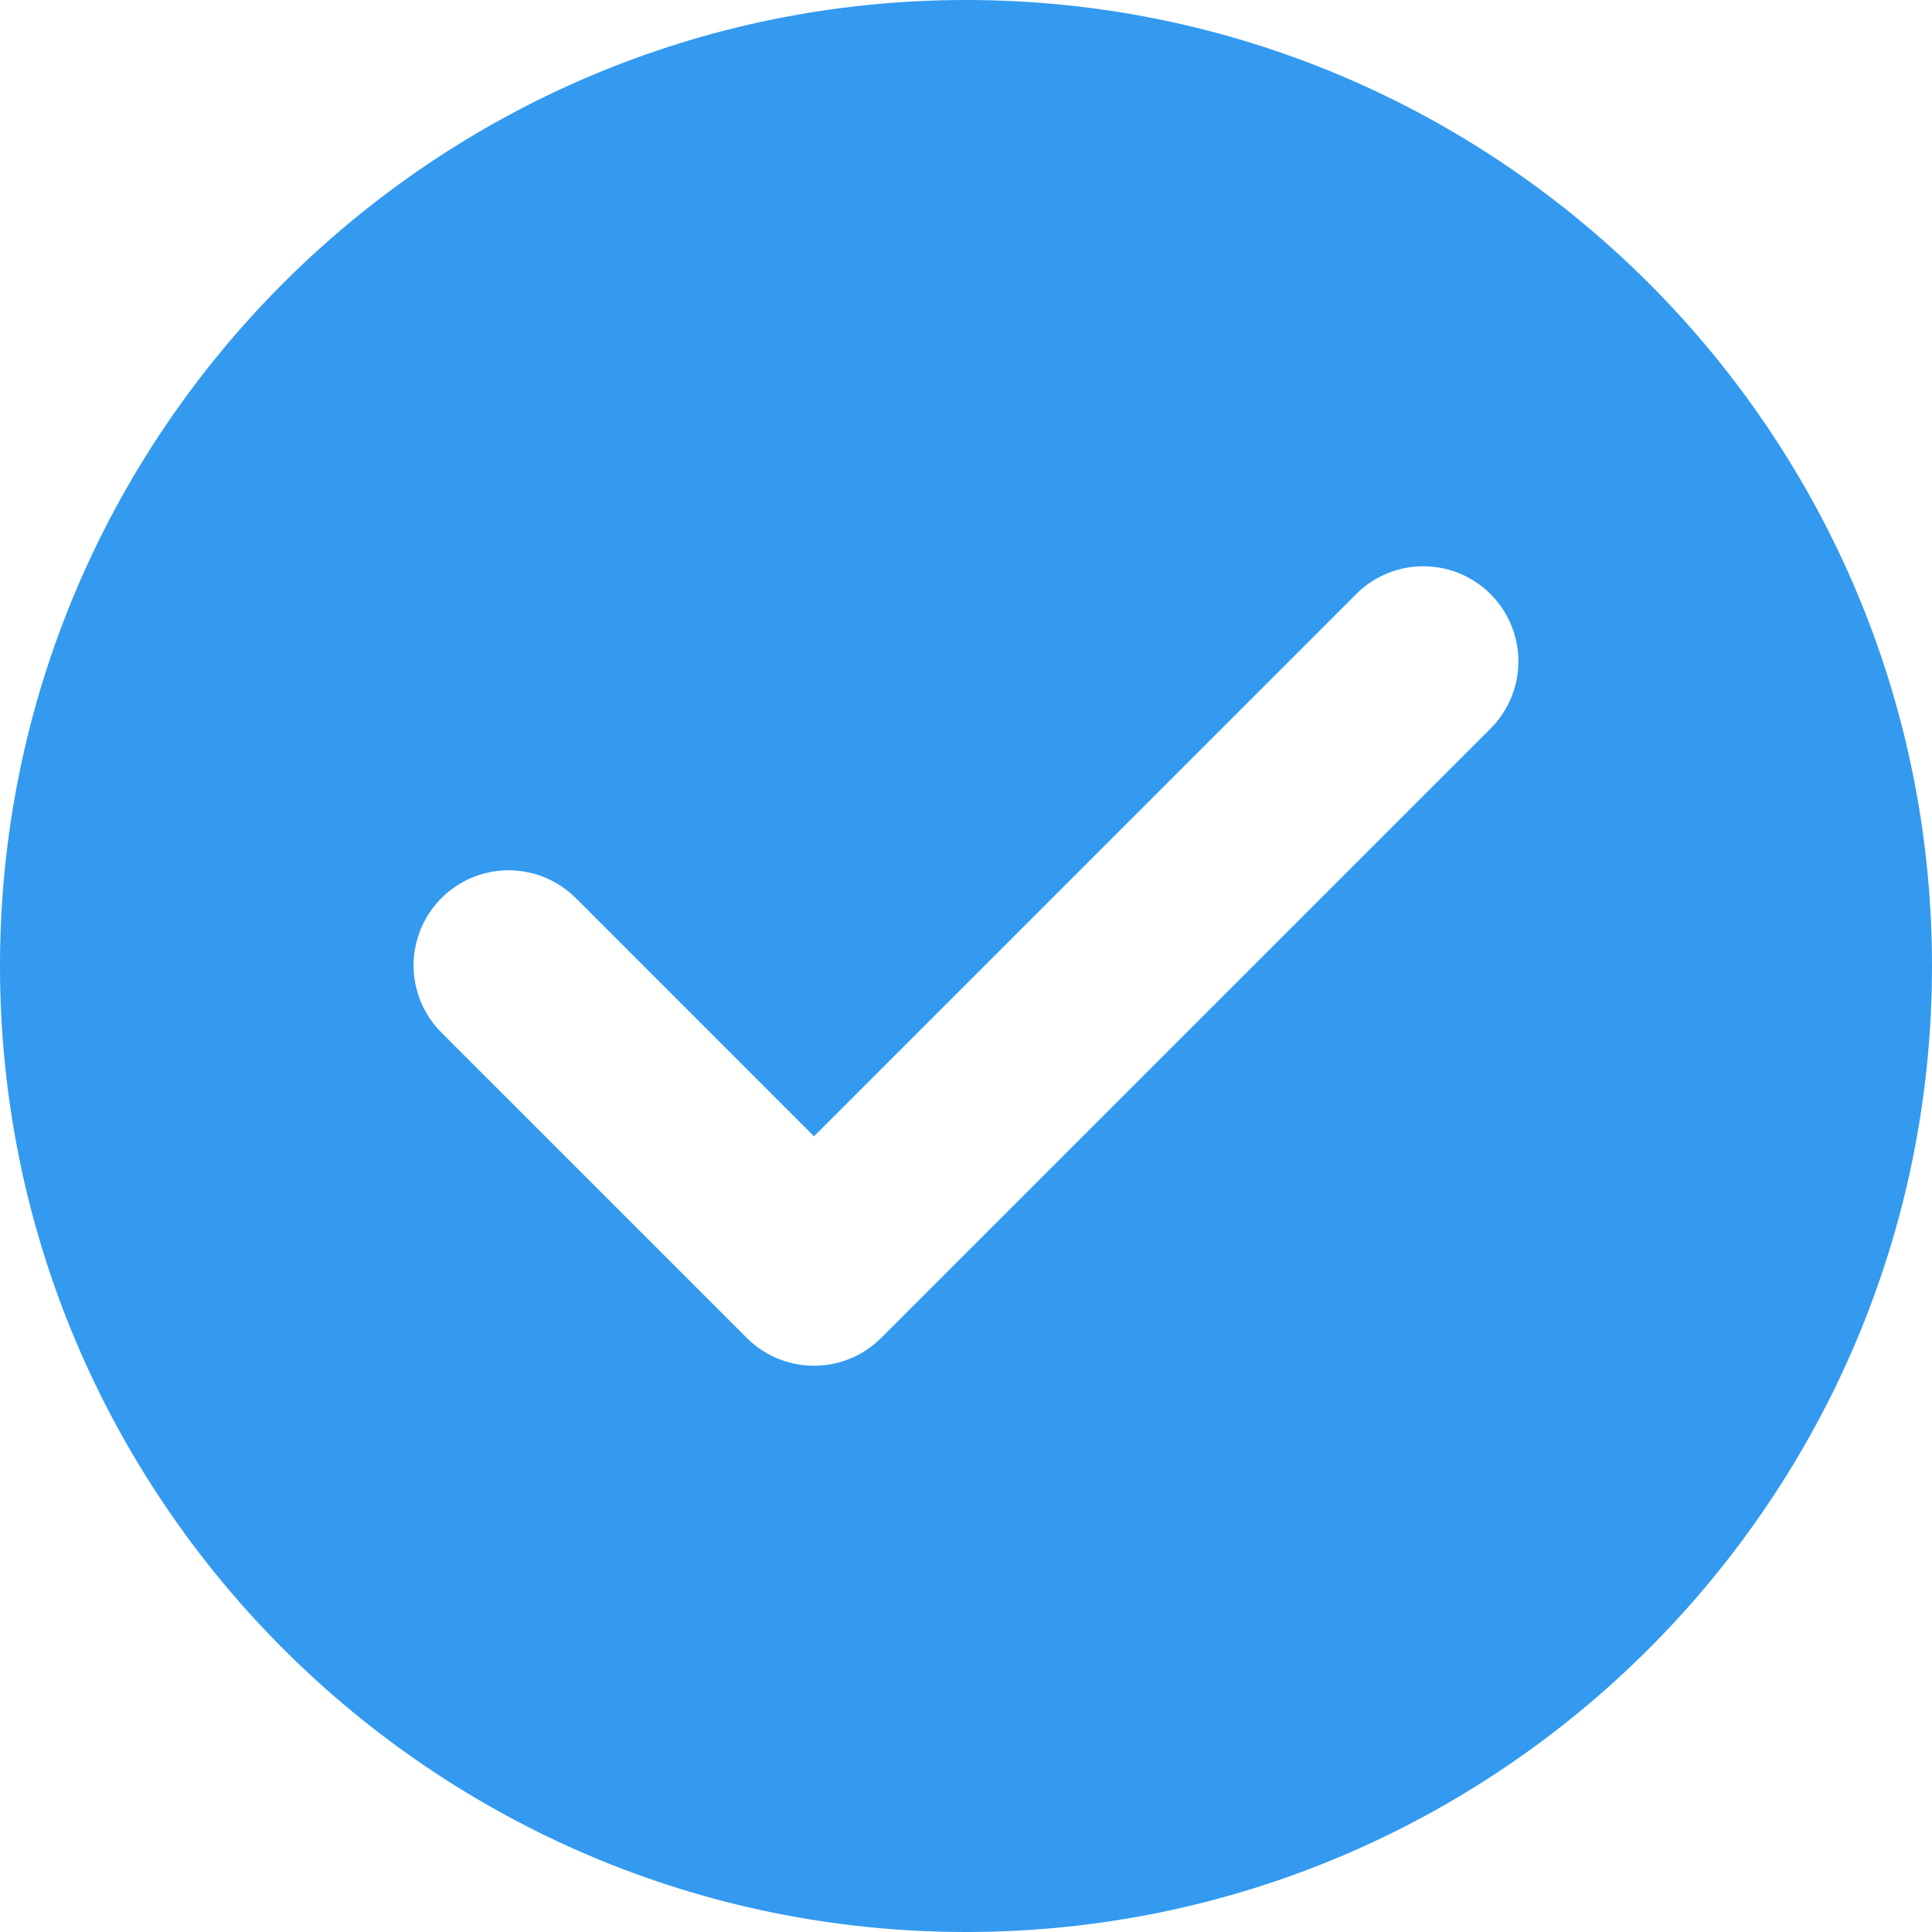
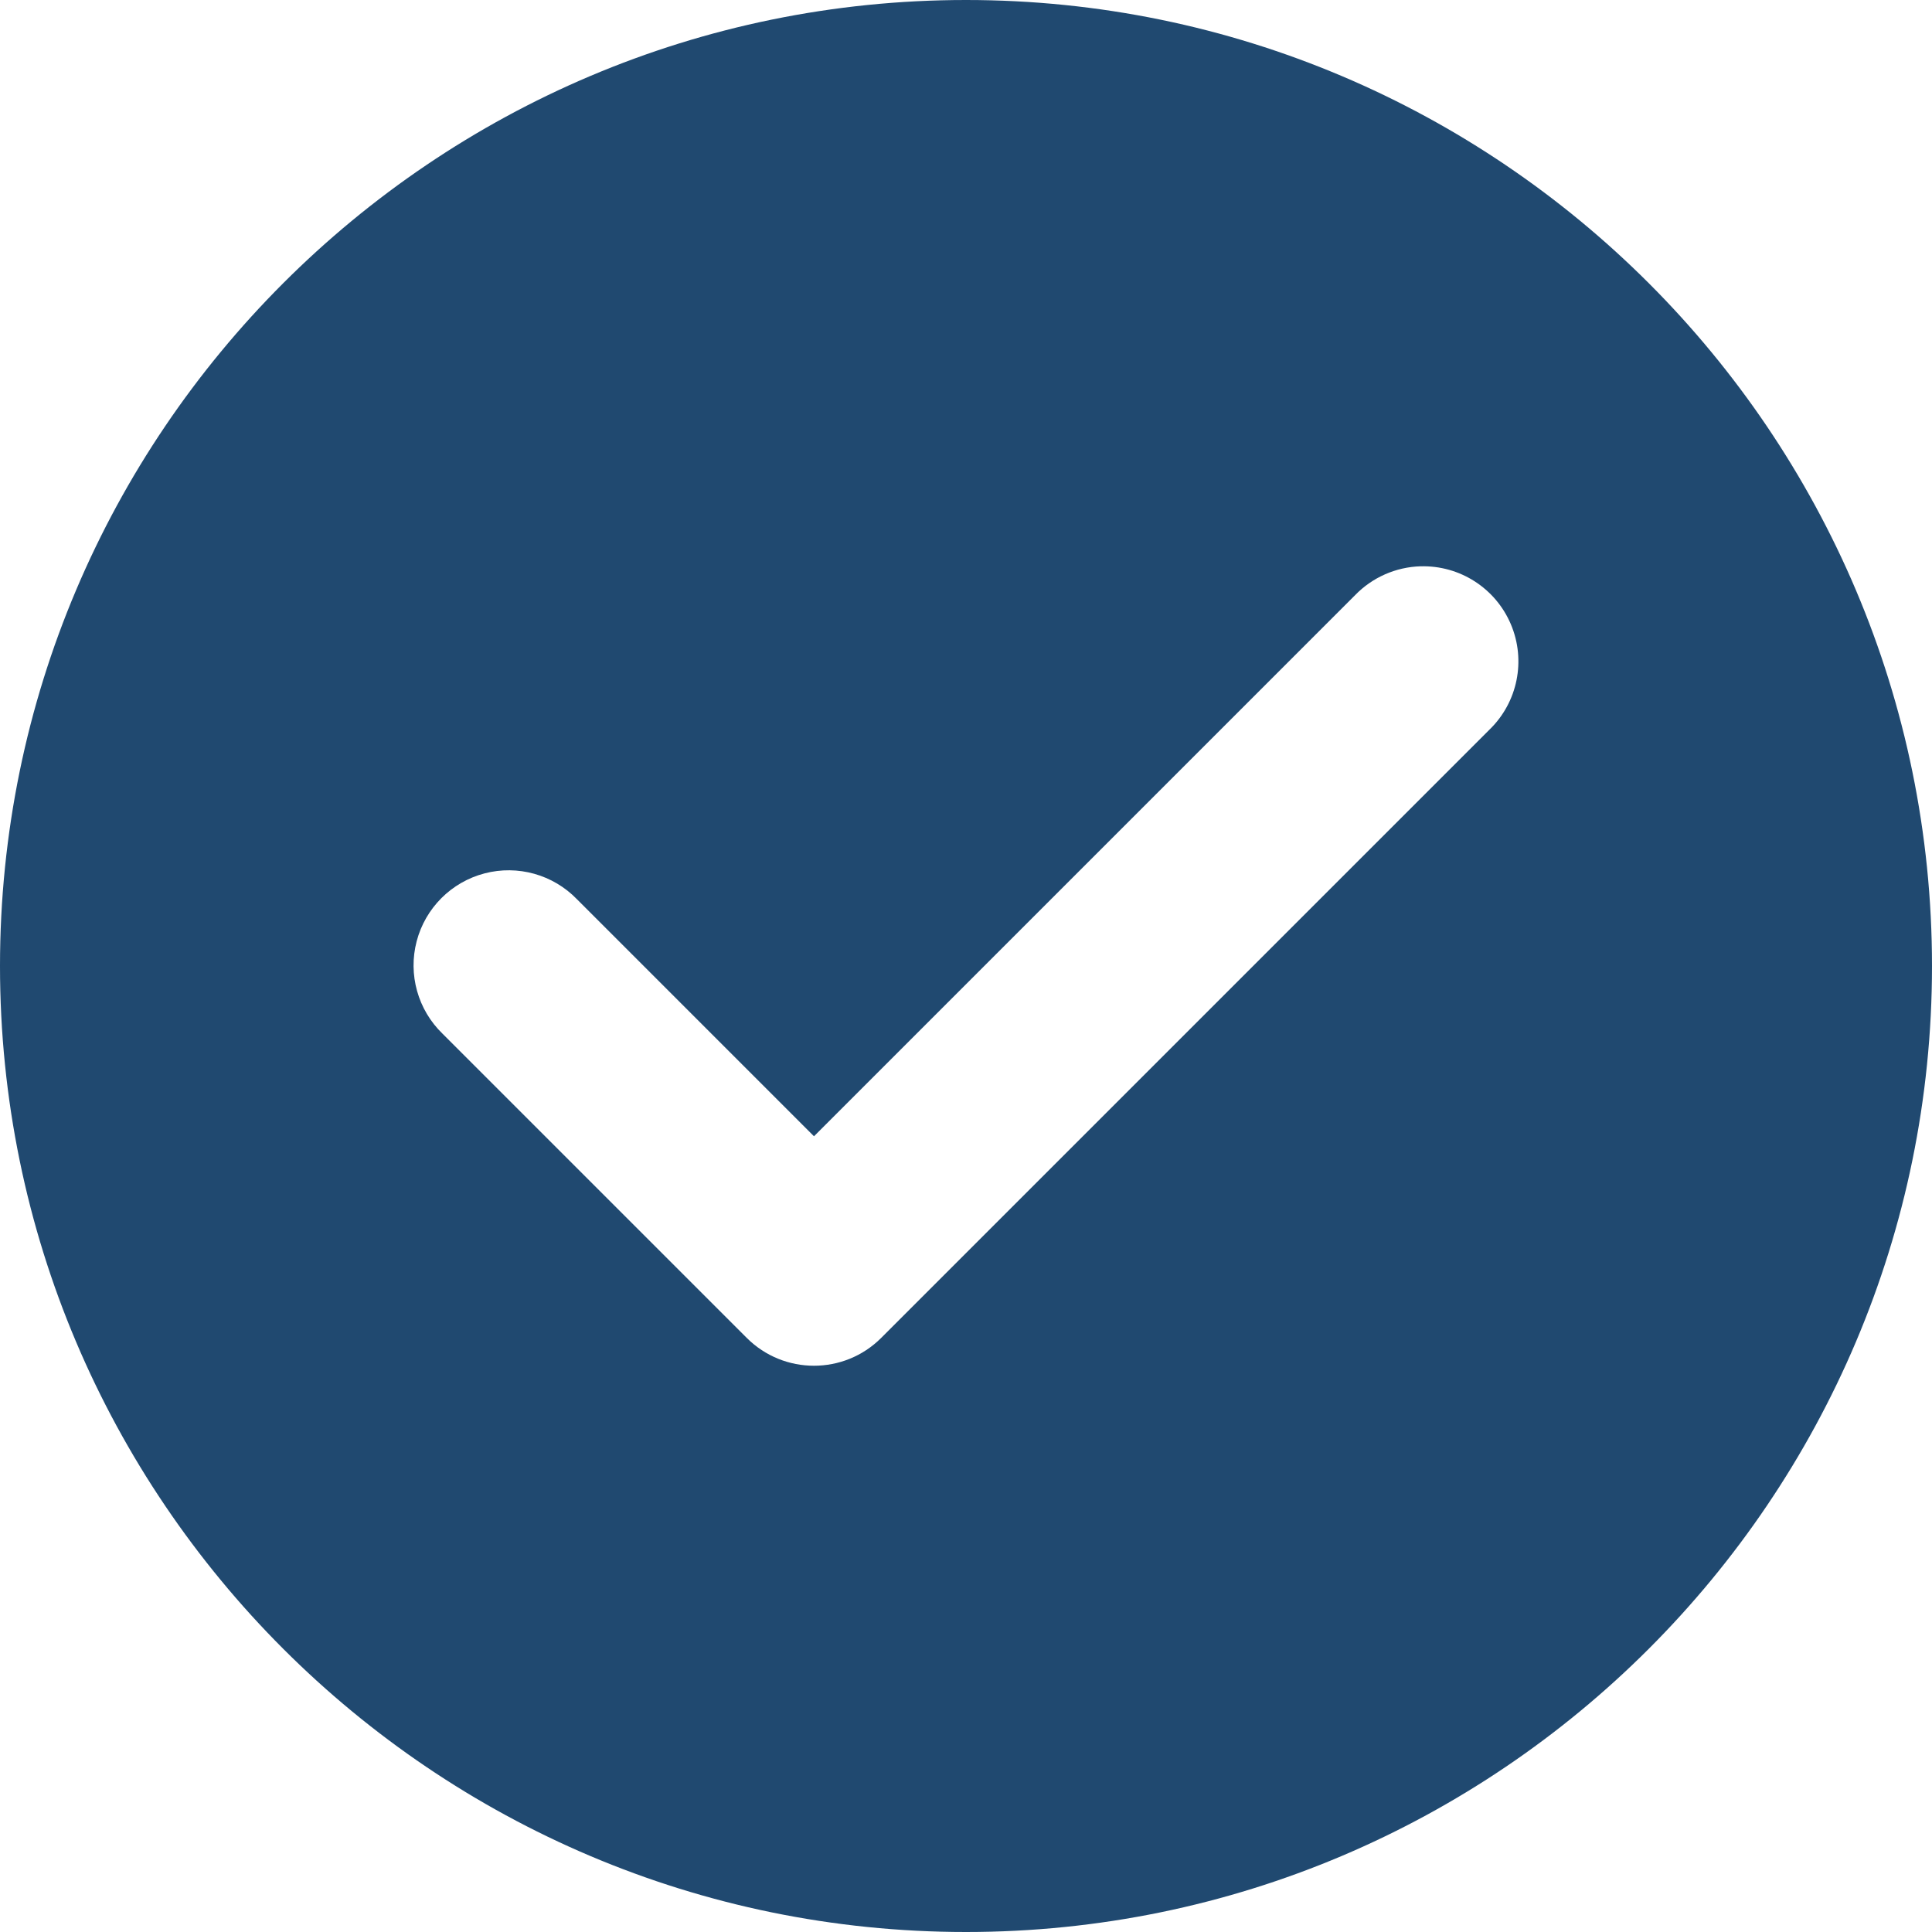
<svg xmlns="http://www.w3.org/2000/svg" viewBox="0 0 80 80">
-   <path fill="#339af0" d="M40 0C17.938 0 0 17.938 0 40s17.938 40 40 40 40-17.938 40-40S62.062 0 40 0zm18.822 23.45a3.937 3.937 0 0 1 2.86 6.757L36.488 55.4a3.937 3.937 0 0 1-5.566 0L18.324 42.803a3.937 3.937 0 1 1 5.567-5.567l9.814 9.815 22.41-22.41a3.937 3.937 0 0 1 2.707-1.192z" />
+   <path fill="#204970" d="M40 0C17.938 0 0 17.938 0 40s17.938 40 40 40 40-17.938 40-40S62.062 0 40 0zm18.822 23.45a3.937 3.937 0 0 1 2.86 6.757L36.488 55.4a3.937 3.937 0 0 1-5.566 0L18.324 42.803a3.937 3.937 0 1 1 5.567-5.567l9.814 9.815 22.41-22.41a3.937 3.937 0 0 1 2.707-1.192z" />
</svg>
